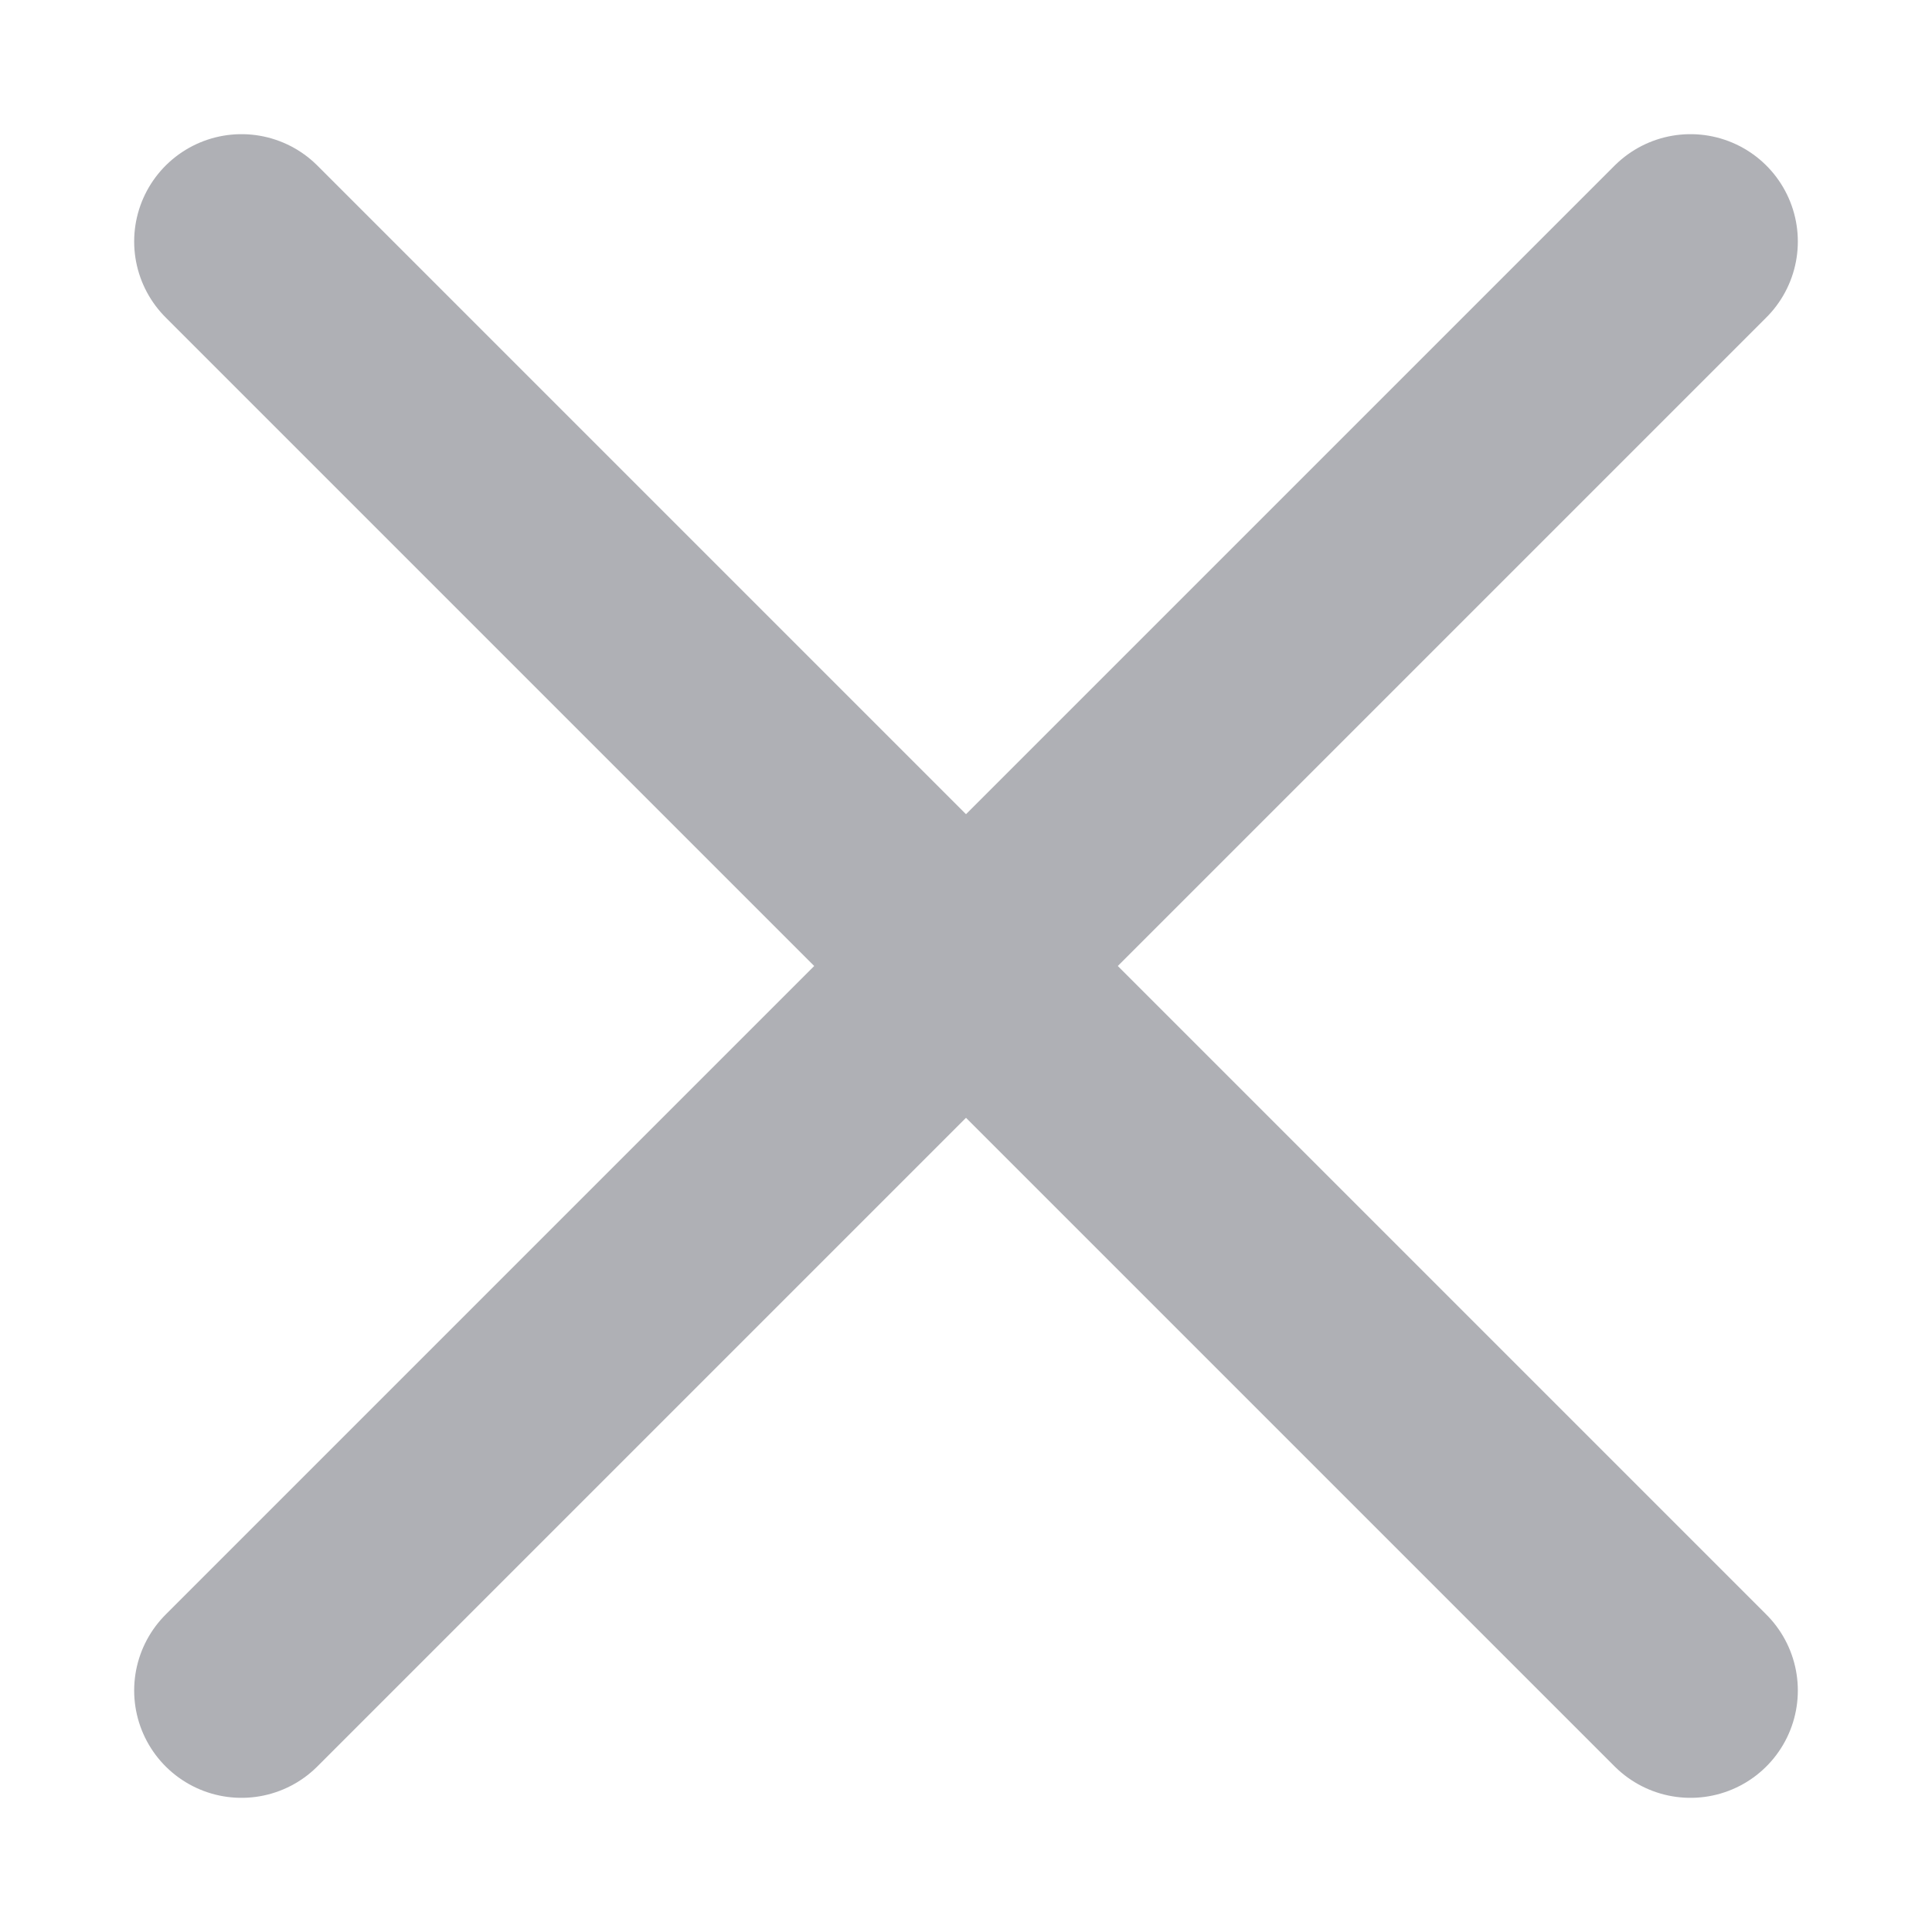
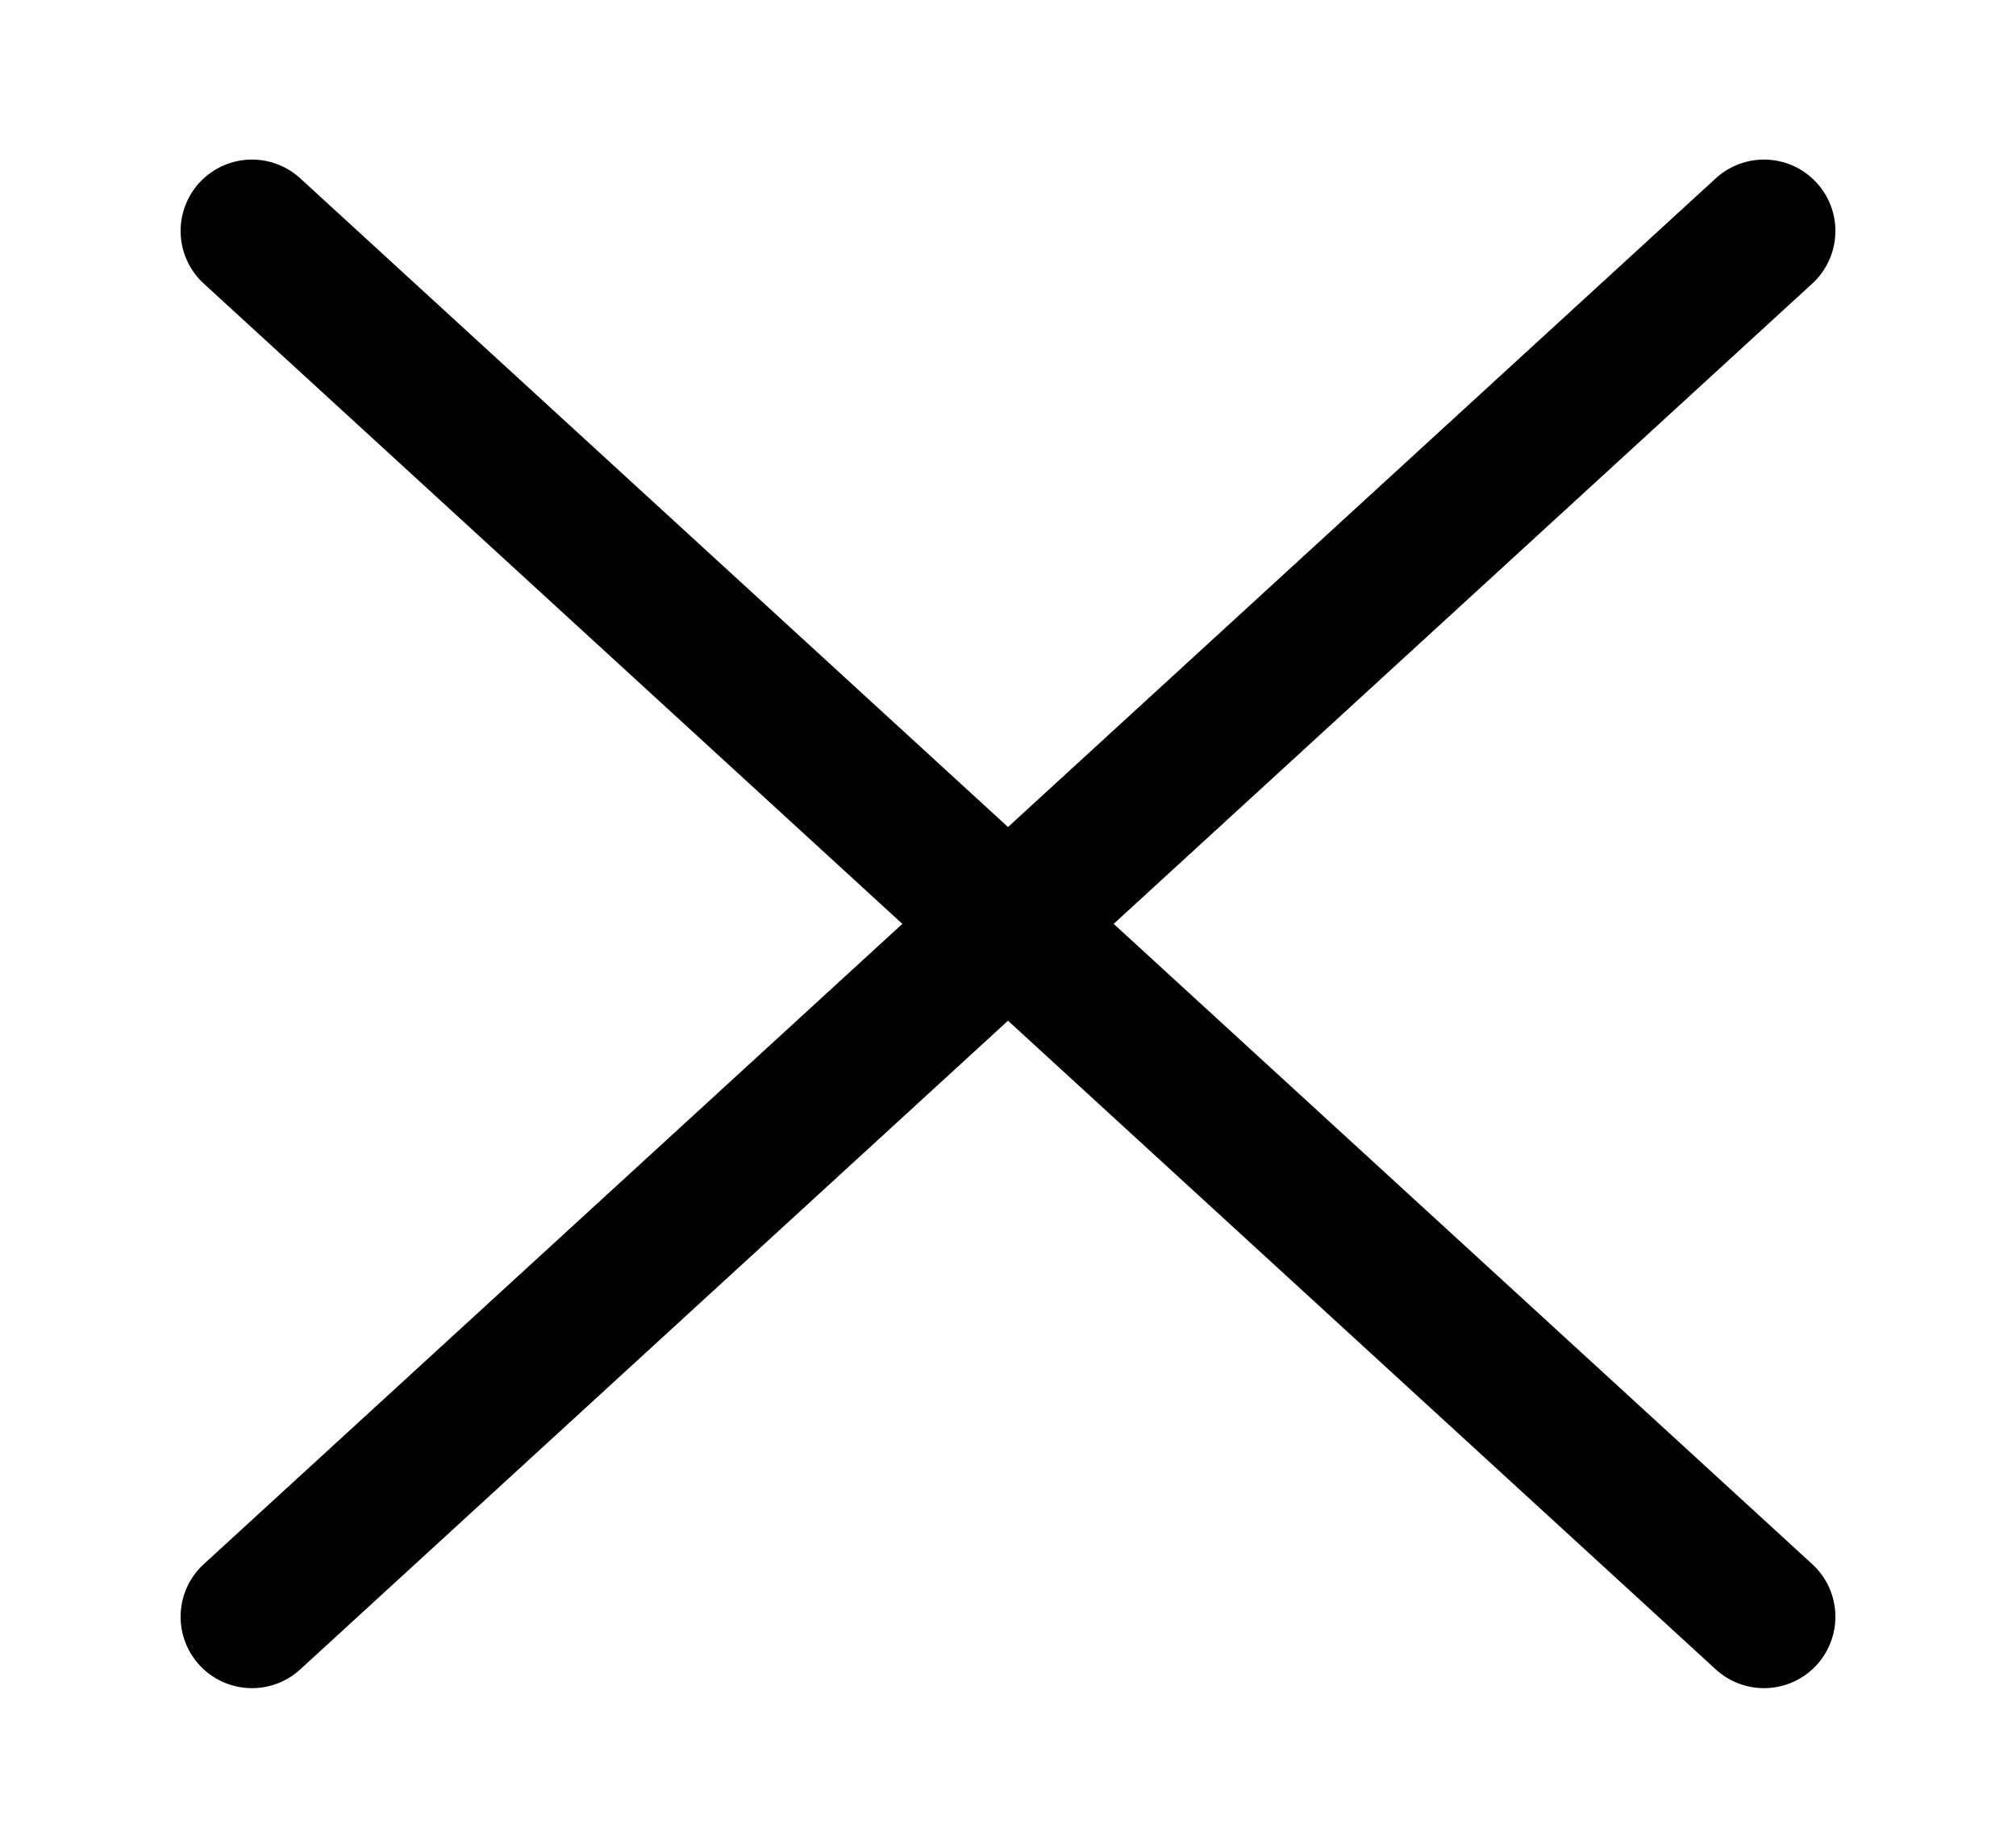
- <svg xmlns="http://www.w3.org/2000/svg" width="9" height="9" viewBox="0 0 9 9" fill="none">
-   <path d="M7.875 1.125L1.125 7.875" stroke="#AFB0B5" stroke-linecap="round" stroke-linejoin="round" />
-   <path d="M1.125 1.125L7.875 7.875" stroke="#AFB0B5" stroke-linecap="round" stroke-linejoin="round" />
+ <svg xmlns="http://www.w3.org/2000/svg" width="24" height="22" viewBox="0 0 24 22" fill="none">
+   <g opacity="1">
+     <path d="M21 2.75L3 19.25" stroke="black" stroke-width="1.7" stroke-linecap="round" stroke-linejoin="round" />
+     <path d="M3 2.75L21 19.25" stroke="black" stroke-width="1.7" stroke-linecap="round" stroke-linejoin="round" />
+   </g>
</svg>
